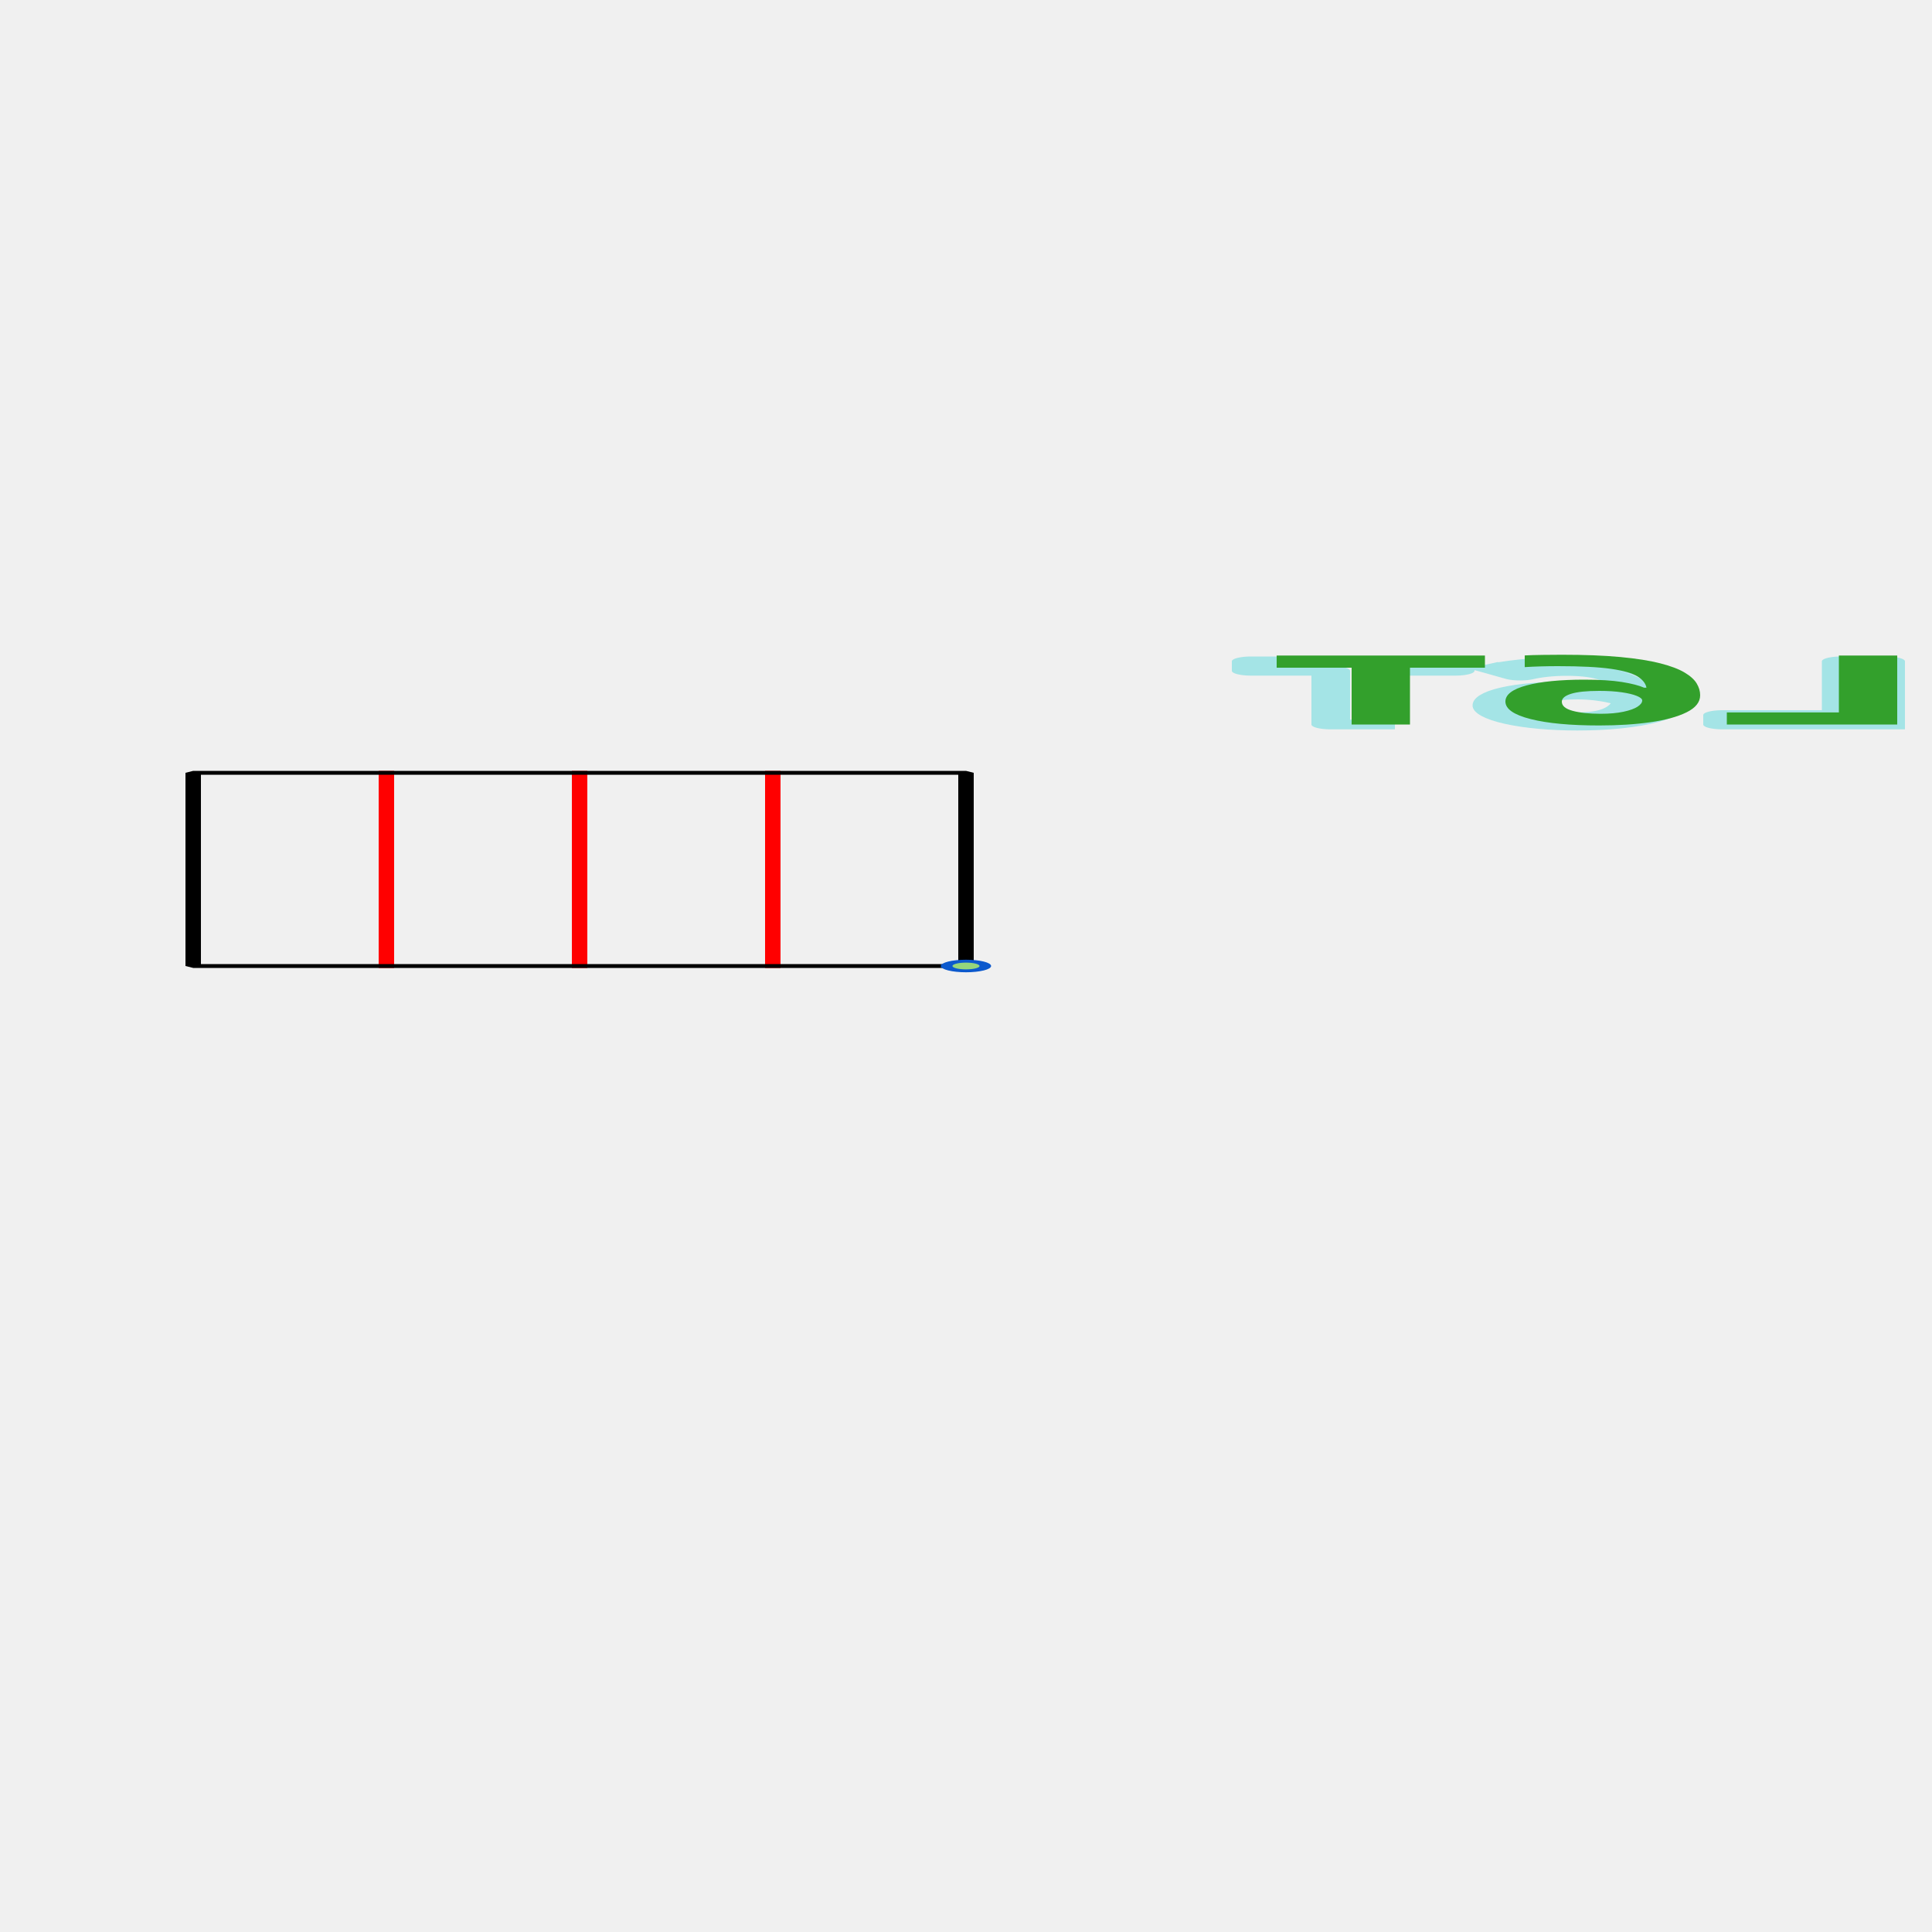
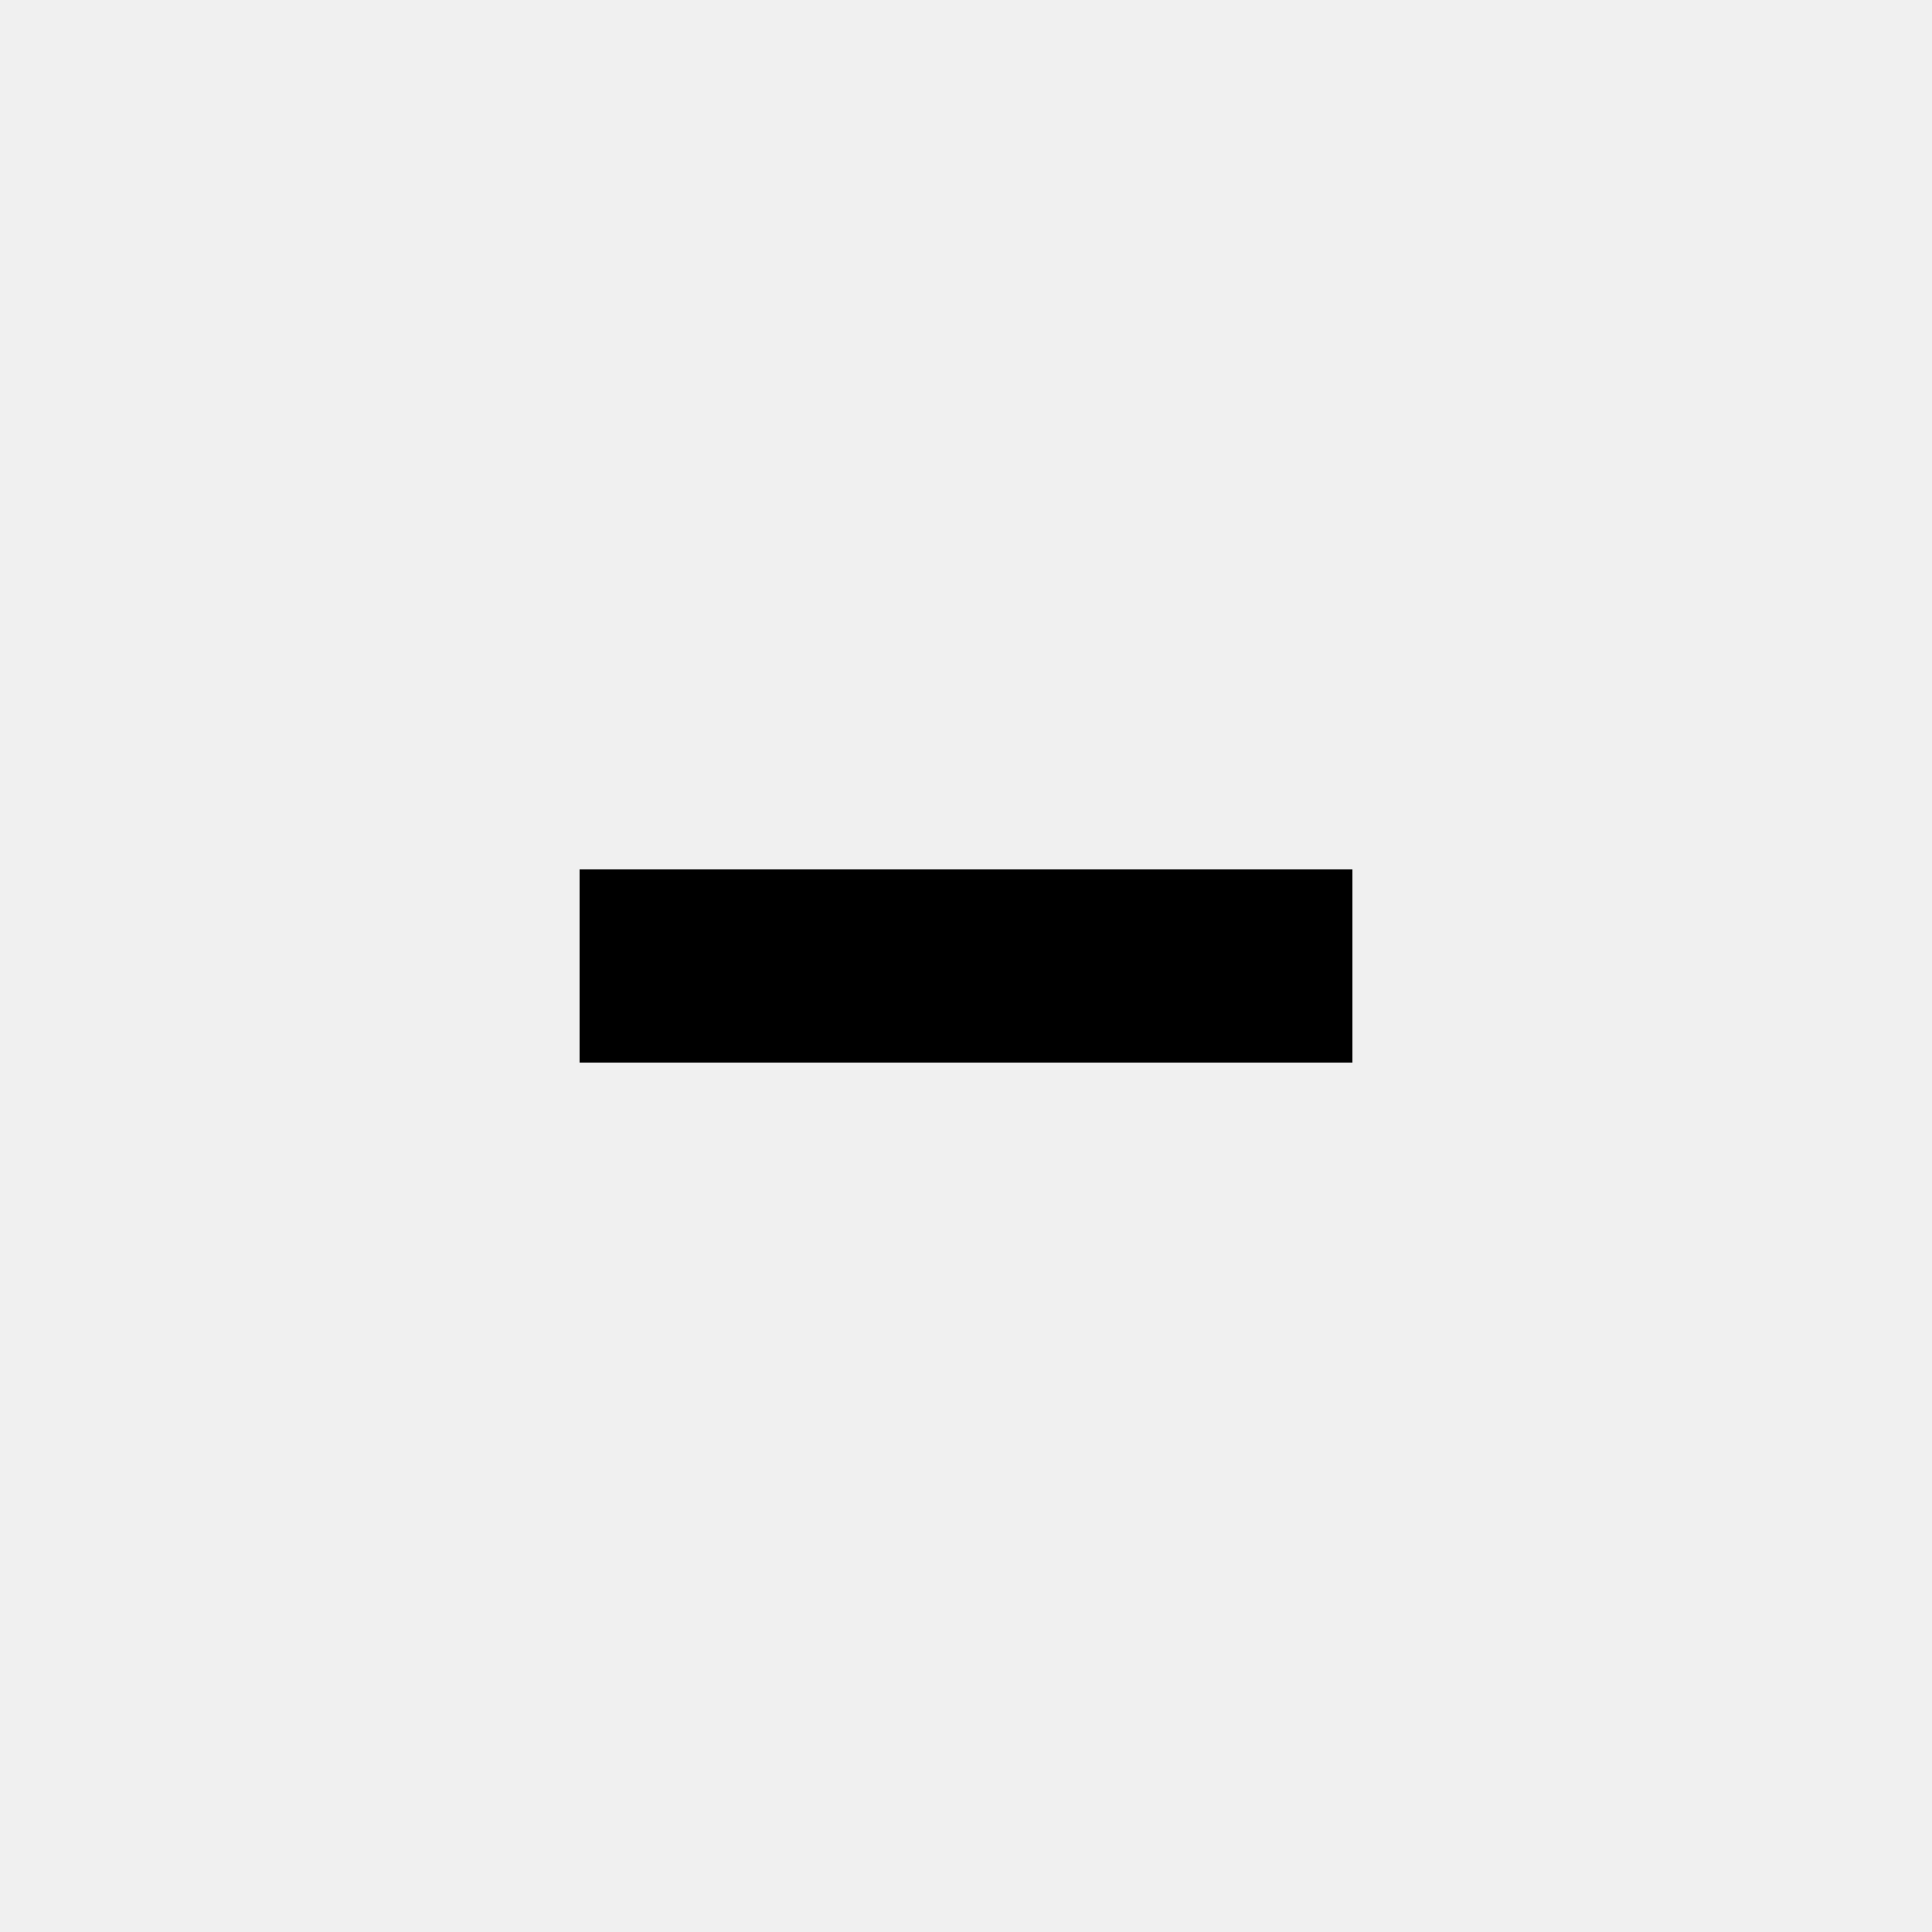
- <svg xmlns="http://www.w3.org/2000/svg" width="2500 px" height="2500 px" viewBox="0 0 2500 2500" version="1.2" baseProfile="tiny">
-   <defs>
- </defs>
-   <g fill="none" stroke="black" stroke-width="1" fill-rule="evenodd" stroke-linecap="square" stroke-linejoin="bevel">
-     <g fill="#000000" fill-opacity="0" stroke="none" transform="matrix(1, 0, 0, 1, 0 ,0)" font-family="Noto Sans" font-size="31.75" font-weight="400" font-style="normal">
-       <path vector-effect="non-scaling-stroke" fill-rule="evenodd" d="M0,0 L2500,0 L2500,2500 L0,2500 L0,0" transform="matrix(-1.0, 0, 0, 0.25, 2500.0 ,937.5)" />
-     </g>
-     <g fill="none" stroke="#ff0000" stroke-opacity="1" stroke-width="20" stroke-linecap="square" stroke-linejoin="bevel" transform="matrix(1, 0, 0, 1, 0 ,0)" font-family="Noto Sans" font-size="31.75" font-weight="400" font-style="normal">
-       <path vector-effect="none" fill-rule="evenodd" d="M1500,250 L1500,1250" transform="matrix(-1.0, 0, 0, 0.25, 2500.0 ,937.5)" />
-       <path vector-effect="none" fill-rule="evenodd" d="M1750,250 L1750,1250" transform="matrix(-1.0, 0, 0, 0.25, 2500.0 ,937.5)" />
-       <path vector-effect="none" fill-rule="evenodd" d="M2000,250 L2000,1250" transform="matrix(-1.0, 0, 0, 0.25, 2500.0 ,937.5)" />
-     </g>
-     <g fill="#ffffff" fill-opacity="0" stroke="#000000" stroke-opacity="1" stroke-width="20" stroke-linecap="square" stroke-linejoin="bevel" transform="matrix(1, 0, 0, 1, 0 ,0)" font-family="Noto Sans" font-size="31.75" font-weight="400" font-style="normal">
-       <path vector-effect="none" fill-rule="evenodd" d="M1250,1250 L1250,250 L2250,250 L2250,1250 L1250,1250" transform="matrix(-1.0, 0, 0, 0.25, 2500.0 ,937.5)" />
-     </g>
-     <g fill="#e04880" fill-opacity="0" stroke="#000000" stroke-opacity="0" stroke-width="1" stroke-linecap="square" stroke-linejoin="bevel" transform="matrix(1, 0, 0, 1, 0 ,0)" font-family="Noto Sans" font-size="31.75" font-weight="400" font-style="normal">
-       <path vector-effect="non-scaling-stroke" fill-rule="evenodd" d="M1760,750 C1760,755.523 1755.52,760 1750,760 C1744.48,760 1740,755.523 1740,750 C1740,744.477 1744.48,740 1750,740 C1755.52,740 1760,744.477 1760,750 " transform="matrix(-1.0, 0, 0, 0.25, 2500.0 ,937.5)" />
-     </g>
-     <g fill="#96d67c" fill-opacity="1" stroke="#0c59cd" stroke-opacity="1" stroke-width="15" stroke-linecap="square" stroke-linejoin="bevel" transform="matrix(1, 0, 0, 1, 0 ,0)" font-family="Noto Sans" font-size="31.75" font-weight="400" font-style="normal">
-       <path vector-effect="none" fill-rule="evenodd" d="M1275,1250 C1275,1263.81 1263.81,1275 1250,1275 C1236.19,1275 1225,1263.81 1225,1250 C1225,1236.19 1236.19,1225 1250,1225 C1263.81,1225 1275,1236.19 1275,1250 " transform="matrix(-1.0, 0, 0, 0.25, 2500.0 ,937.5)" />
-     </g>
-     <g fill="#58d9dd" fill-opacity="0" stroke="#58d9dd" stroke-opacity="0.5" stroke-width="50" stroke-linecap="square" stroke-linejoin="round" transform="matrix(1, 0, 0, 1, 0 ,0)" font-family="Noto Sans" font-size="31.75" font-weight="400" font-style="normal">
-       <path vector-effect="none" fill-rule="nonzero" d="M60,0 L271,0 L271,-49 L117.5,-49 L117.5,-327 L60,-327 L60,0 M458.5,-38 C423,-38 396,-62 389,-118 C412,-145 437,-155 458.5,-155 C494.5,-155 516,-136.5 516,-98.5 C516,-59.5 490,-38 458.5,-38 M564,-288 C542.5,-308 511,-324 469,-324 C399,-324 333.5,-273 333.5,-149.5 C333.5,-42.5 392,6 459,6 C518,6 569.5,-35 569.5,-98.5 C569.5,-165 527.5,-197 470.5,-197 C442.5,-197 411.5,-182.5 387,-158.5 C389.5,-247 428.5,-277 473.5,-277 C496,-277 518.5,-267 533,-253 L564,-288 M720,0 L778,0 L778,-278 L881,-278 L881,-327 L617,-327 L617,-278 L720,-278 L720,0" transform="matrix(-1.0, 0, 0, 0.25, 2500.0 ,937.5)" />
-     </g>
-     <g fill="#96d67c" fill-opacity="1" stroke="#33a02c" stroke-opacity="1" stroke-width="1" stroke-linecap="square" stroke-linejoin="bevel" transform="matrix(1, 0, 0, 1, 0 ,0)" font-family="Source Code Pro for Powerline" font-size="500" font-weight="630" font-style="normal">
-       <text fill="#33a02c" fill-opacity="1" stroke="none" xml:space="preserve" x="0" y="0" font-family="Source Code Pro for Powerline" font-size="500" font-weight="630" font-style="normal" transform="matrix(-1.0, 0, 0, 0.25, 2500.0 ,937.5)">L6T</text>
-     </g>
+ <svg xmlns="http://www.w3.org/2000/svg" width="2500 px" height="2500 px" viewBox="0 0 2500 2500" version="1.1" id="svg4527">
+   <defs id="defs4521" />
+   <g id="layer1">
+     <rect fill="param(fill) #FFF" stroke="param(outline) #000" stroke-width="param(outline-width) 1" id="rect4482" width="1000" height="1000" x="750" y="750" transform="matrix(-1.0, 0, 0, 0.25, 2500.0 ,937.5)" />
+     <path fill="param(fill) #FFF" stroke="param(outline) #000" stroke-width="param(outline-width) 1" d="m 1250,750 0,1000 0,0" id="path10" style="" transform="matrix(-1.0, 0, 0, 0.25, 2500.0 ,937.5)" />
+     <path fill="param(fill) #FFF" stroke="param(outline) #000" stroke-width="param(outline-width) 1" d="m 1500,750 0,1000 0,0" id="path10-7" style="" transform="matrix(-1.0, 0, 0, 0.25, 2500.0 ,937.5)" />
+     <path fill="param(fill) #FFF" stroke="param(outline) #000" stroke-width="param(outline-width) 1" d="m 1000,750 0,1000 0,0" id="path10-9" style="" transform="matrix(-1.0, 0, 0, 0.25, 2500.0 ,937.5)" />
+     <text xml:space="preserve" fill="param(fill) #FFF" stroke="param(outline) #000" stroke-width="param(outline-width) 1" x="1333.719" y="895.605" id="text4499" transform="matrix(-1.0, 0, 0, 0.25, 2500.0 ,937.5)">
+       <tspan id="tspan4486" x="1333.719" y="895.605">Grille</tspan>
+     </text>
+     <circle fill="param(fill) #FFF" stroke="param(outline) #000" stroke-width="param(outline-width) 1" id="path4521" cx="1250" cy="1250" r="20" />
  </g>
</svg>
